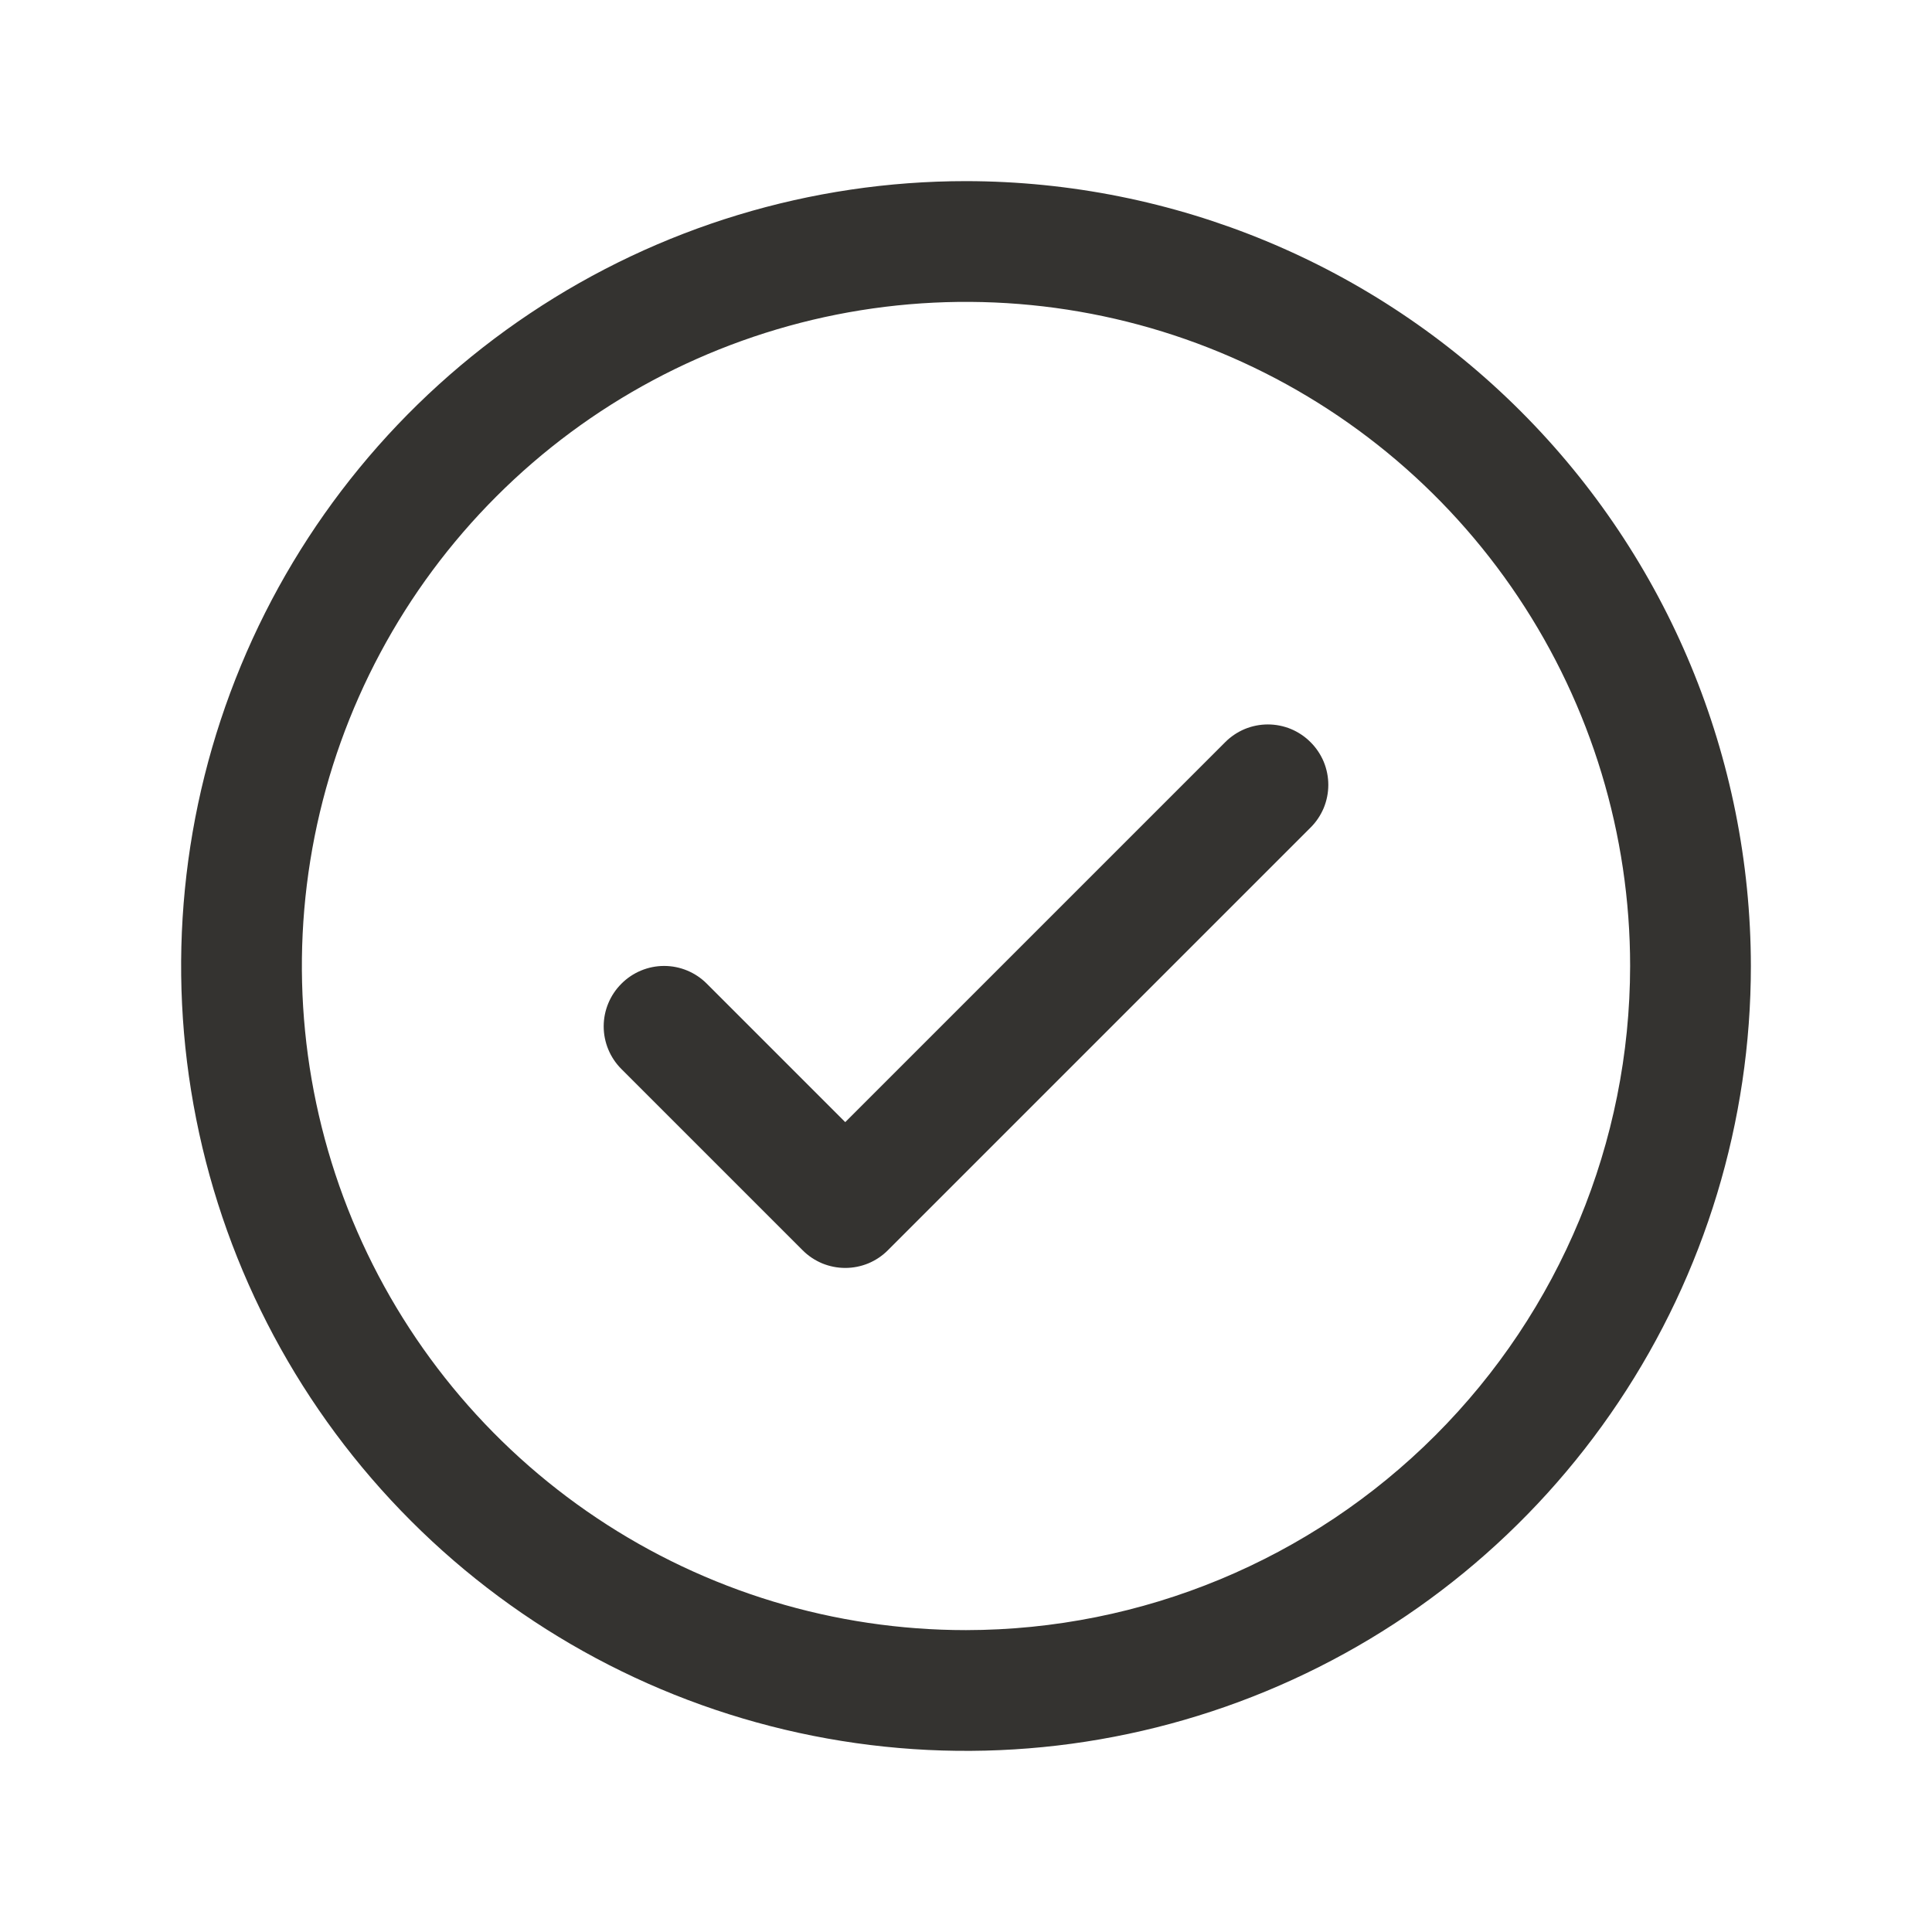
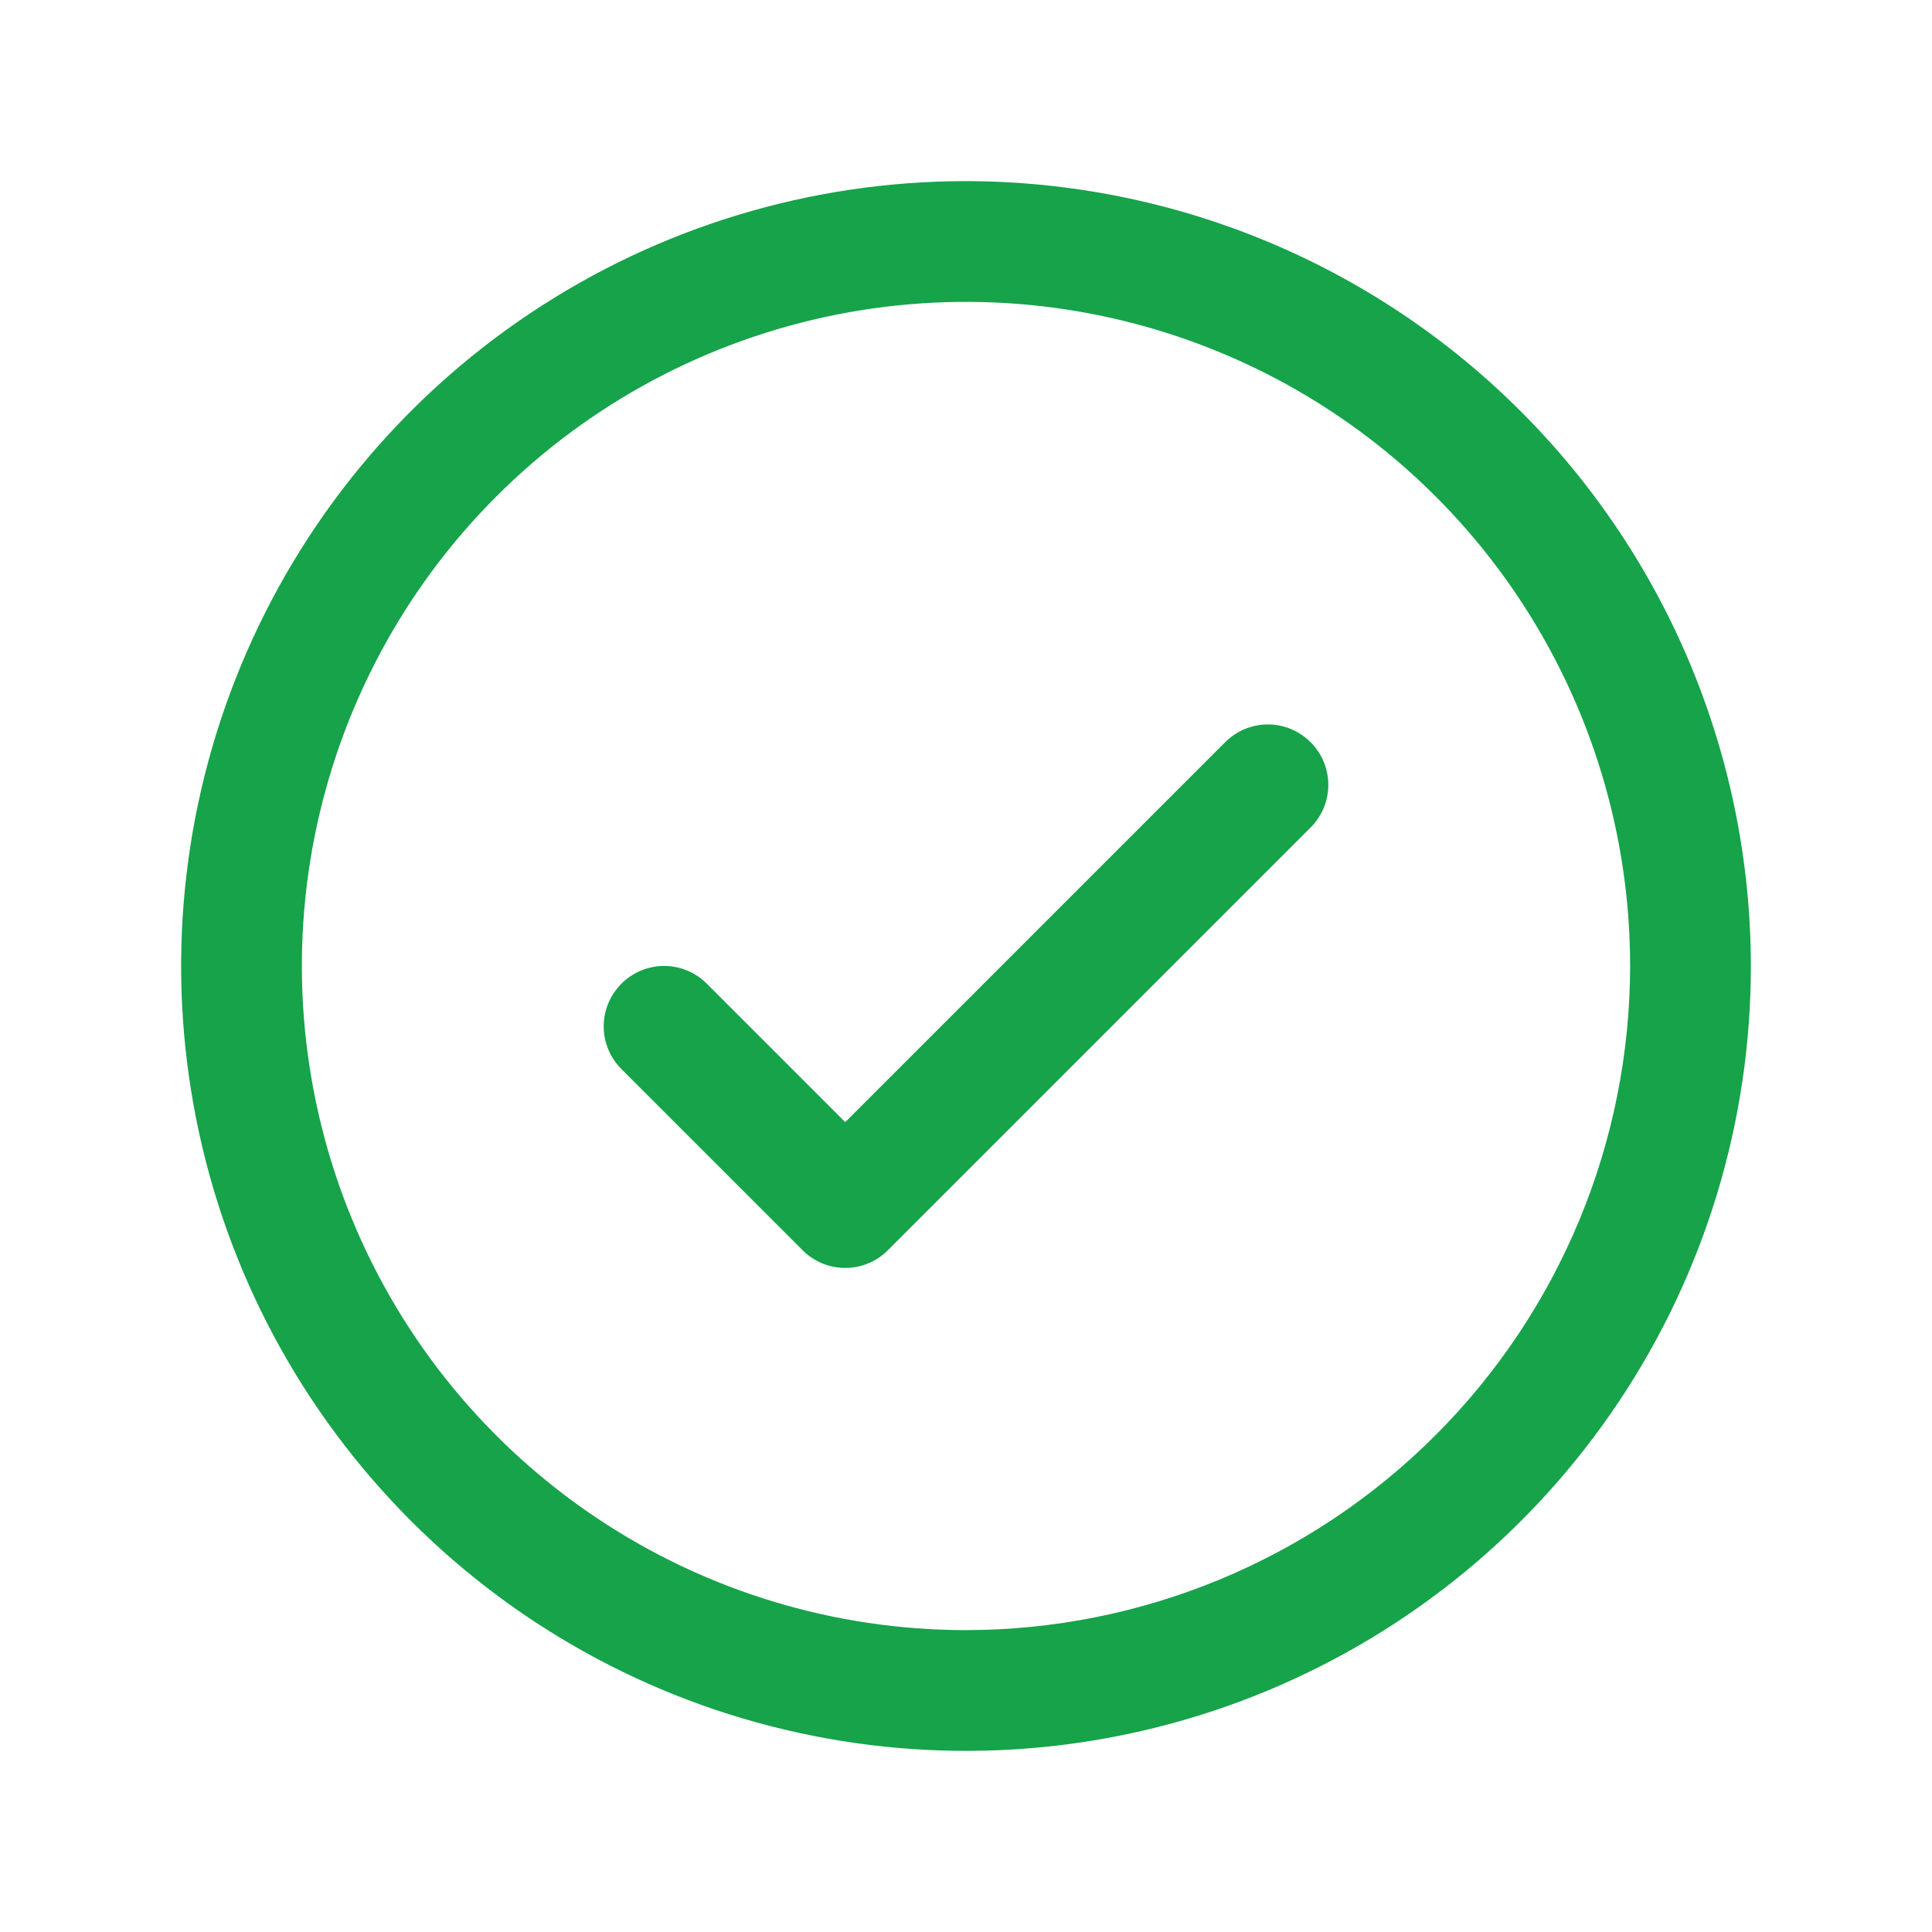
<svg xmlns="http://www.w3.org/2000/svg" width="32" height="32" viewBox="0 0 32 32" fill="none">
-   <path d="M21.707 12.293C21.8 12.385 21.874 12.496 21.925 12.617C21.975 12.739 22.001 12.869 22.001 13C22.001 13.131 21.975 13.261 21.925 13.383C21.874 13.504 21.8 13.615 21.707 13.707L14.707 20.707C14.615 20.8 14.504 20.874 14.383 20.925C14.261 20.975 14.131 21.001 14 21.001C13.869 21.001 13.739 20.975 13.617 20.925C13.496 20.874 13.385 20.8 13.293 20.707L10.293 17.707C10.105 17.52 9.999 17.265 9.999 17C9.999 16.735 10.105 16.48 10.293 16.293C10.48 16.105 10.735 15.999 11 15.999C11.265 15.999 11.52 16.105 11.707 16.293L14 18.586L20.293 12.293C20.385 12.2 20.496 12.126 20.617 12.075C20.738 12.025 20.869 11.999 21 11.999C21.131 11.999 21.262 12.025 21.383 12.075C21.504 12.126 21.615 12.2 21.707 12.293ZM29 16C29 18.571 28.238 21.085 26.809 23.222C25.381 25.36 23.35 27.026 20.975 28.01C18.599 28.994 15.986 29.252 13.464 28.75C10.942 28.249 8.626 27.011 6.808 25.192C4.99 23.374 3.751 21.058 3.25 18.536C2.748 16.014 3.006 13.401 3.99 11.025C4.974 8.65 6.64 6.619 8.778 5.191C10.915 3.762 13.429 3 16 3C19.447 3.004 22.751 4.374 25.188 6.812C27.626 9.249 28.996 12.553 29 16ZM27 16C27 13.824 26.355 11.698 25.146 9.889C23.938 8.08 22.22 6.67 20.209 5.837C18.2 5.005 15.988 4.787 13.854 5.211C11.72 5.636 9.76 6.683 8.222 8.222C6.683 9.76 5.636 11.72 5.211 13.854C4.787 15.988 5.005 18.2 5.837 20.209C6.67 22.22 8.08 23.938 9.889 25.146C11.698 26.355 13.824 27 16 27C18.916 26.997 21.712 25.837 23.774 23.774C25.837 21.712 26.997 18.916 27 16Z" fill="#343330" />
+   <path d="M21.707 12.293C21.8 12.385 21.874 12.496 21.925 12.617C21.975 12.739 22.001 12.869 22.001 13C22.001 13.131 21.975 13.261 21.925 13.383C21.874 13.504 21.8 13.615 21.707 13.707L14.707 20.707C14.615 20.8 14.504 20.874 14.383 20.925C14.261 20.975 14.131 21.001 14 21.001C13.869 21.001 13.739 20.975 13.617 20.925C13.496 20.874 13.385 20.8 13.293 20.707L10.293 17.707C10.105 17.52 9.999 17.265 9.999 17C9.999 16.735 10.105 16.48 10.293 16.293C10.48 16.105 10.735 15.999 11 15.999C11.265 15.999 11.52 16.105 11.707 16.293L14 18.586L20.293 12.293C20.385 12.2 20.496 12.126 20.617 12.075C20.738 12.025 20.869 11.999 21 11.999C21.131 11.999 21.262 12.025 21.383 12.075C21.504 12.126 21.615 12.2 21.707 12.293ZM29 16C29 18.571 28.238 21.085 26.809 23.222C25.381 25.36 23.35 27.026 20.975 28.01C18.599 28.994 15.986 29.252 13.464 28.75C10.942 28.249 8.626 27.011 6.808 25.192C4.99 23.374 3.751 21.058 3.25 18.536C2.748 16.014 3.006 13.401 3.99 11.025C4.974 8.65 6.64 6.619 8.778 5.191C10.915 3.762 13.429 3 16 3C19.447 3.004 22.751 4.374 25.188 6.812C27.626 9.249 28.996 12.553 29 16ZM27 16C27 13.824 26.355 11.698 25.146 9.889C23.938 8.08 22.22 6.67 20.209 5.837C18.2 5.005 15.988 4.787 13.854 5.211C11.72 5.636 9.76 6.683 8.222 8.222C6.683 9.76 5.636 11.72 5.211 13.854C4.787 15.988 5.005 18.2 5.837 20.209C6.67 22.22 8.08 23.938 9.889 25.146C11.698 26.355 13.824 27 16 27C18.916 26.997 21.712 25.837 23.774 23.774C25.837 21.712 26.997 18.916 27 16Z" fill="#16A34A" />
</svg>
